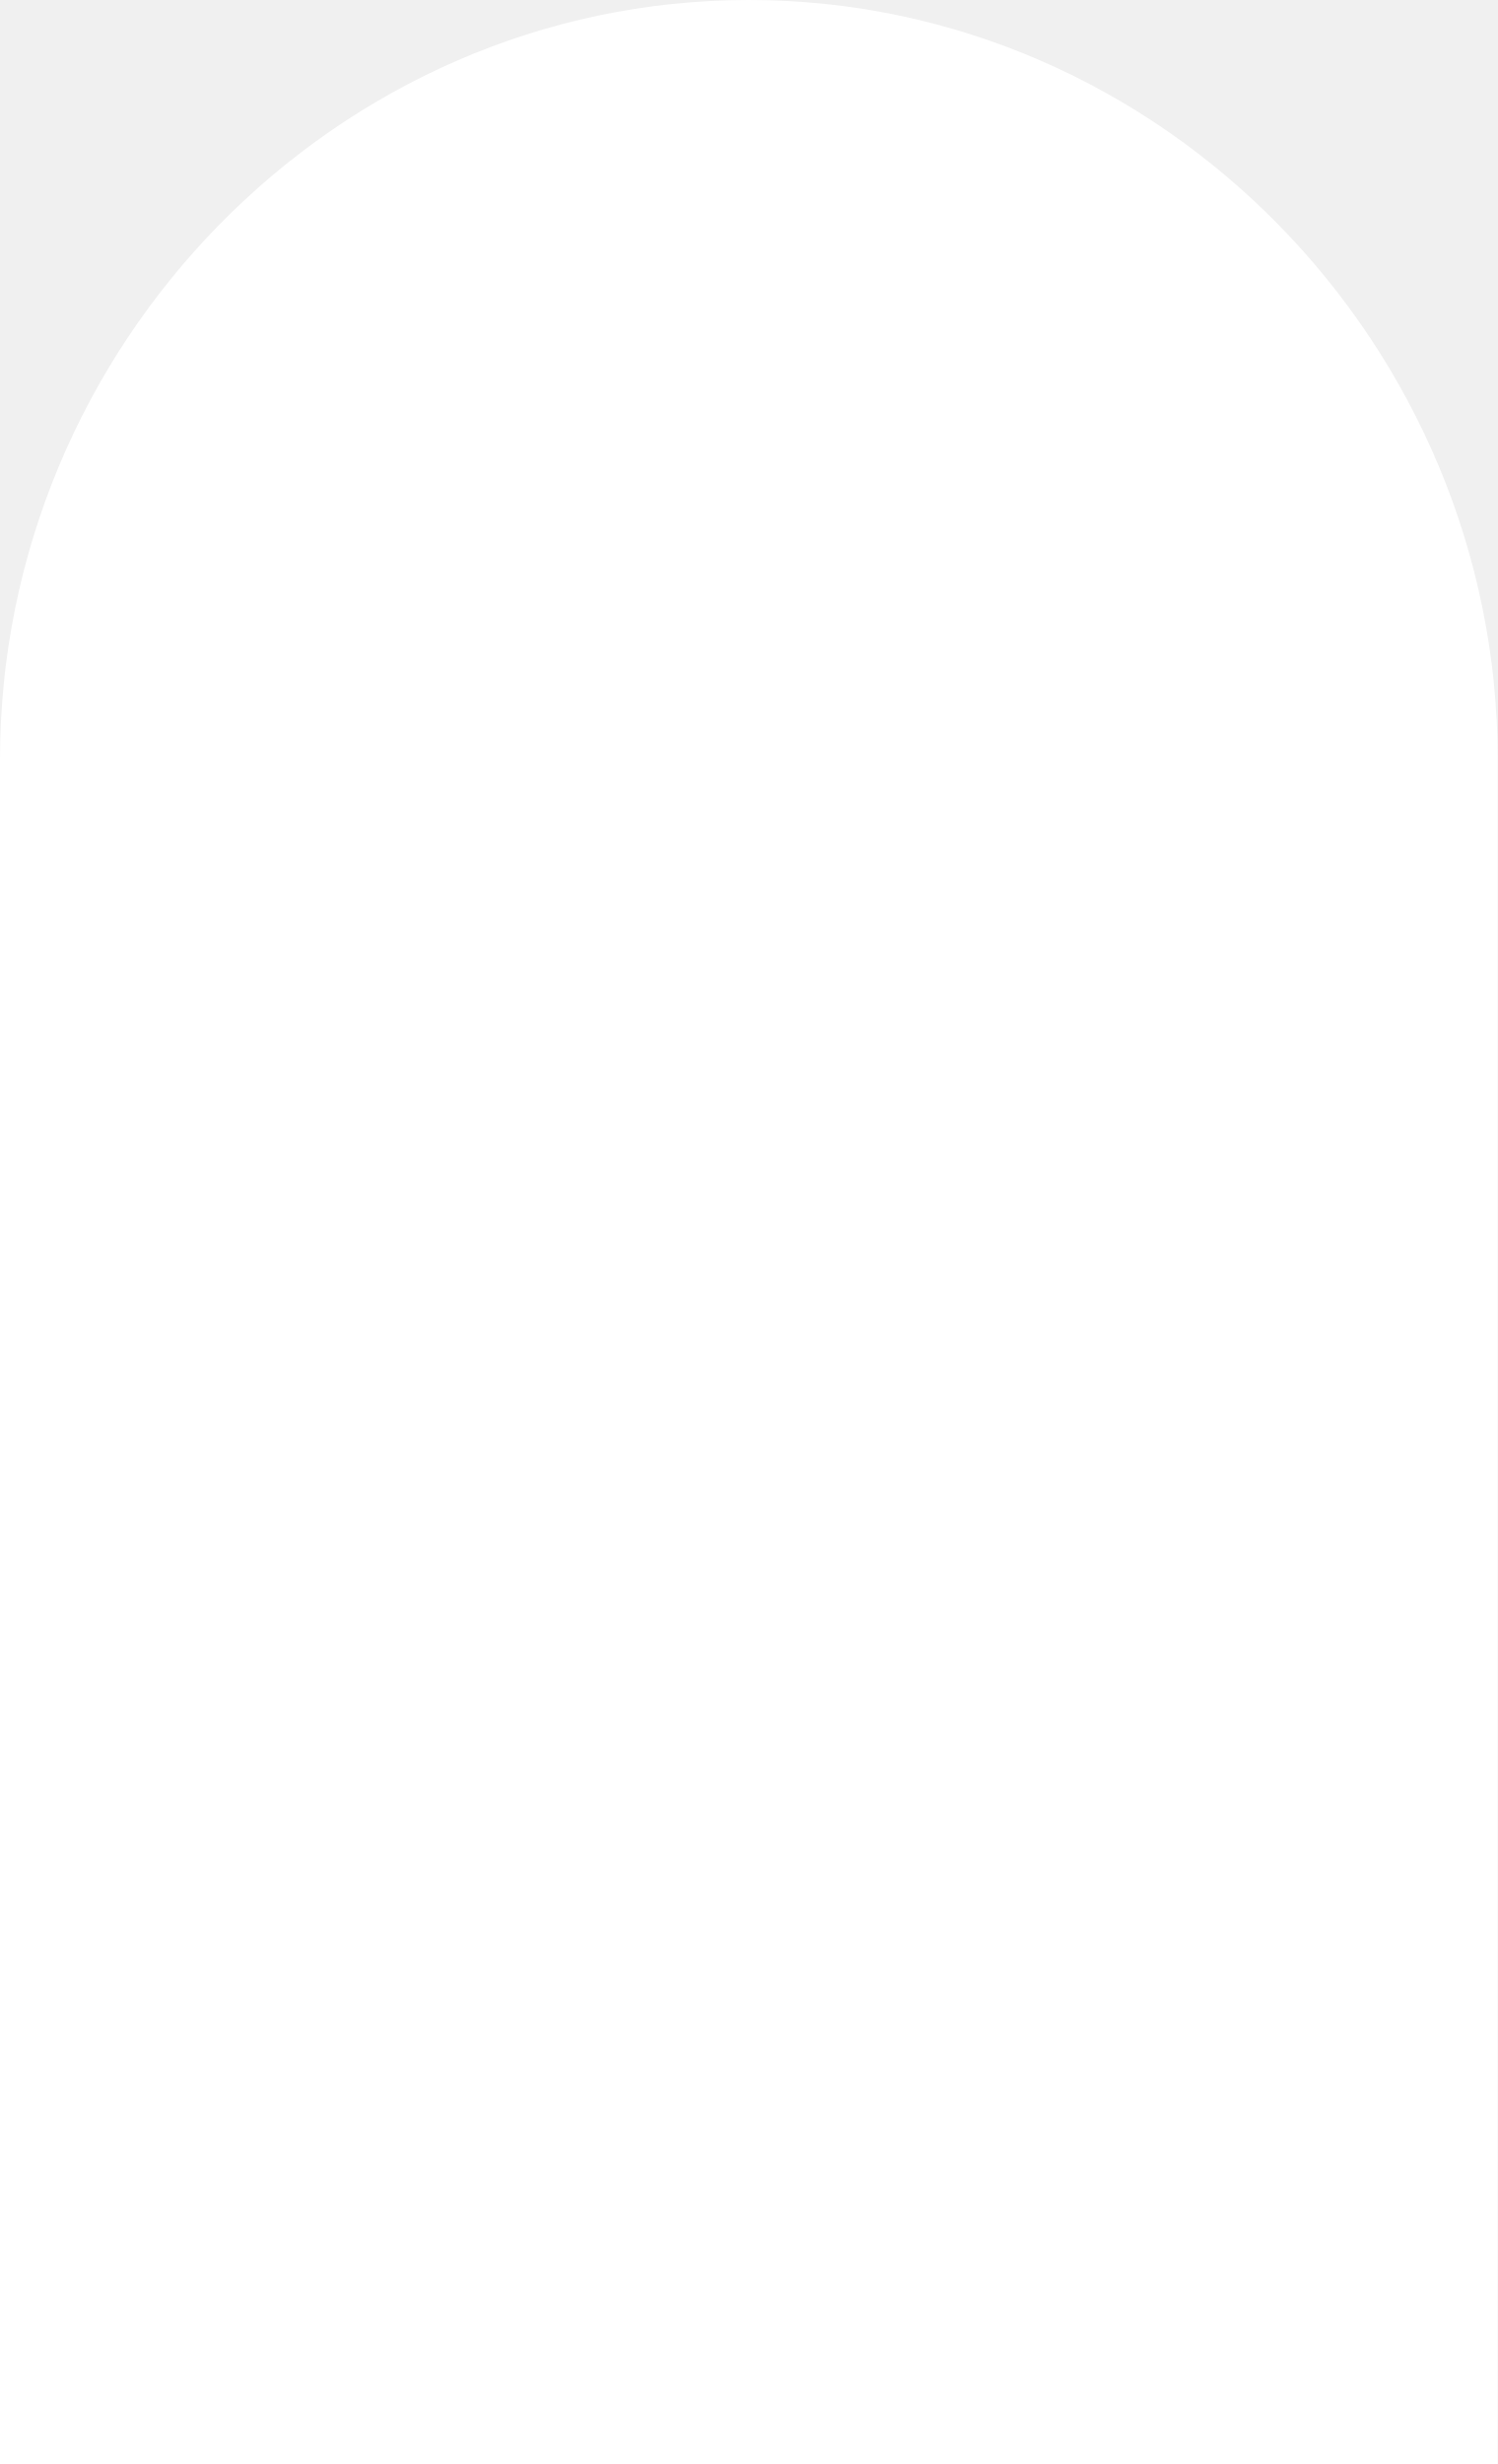
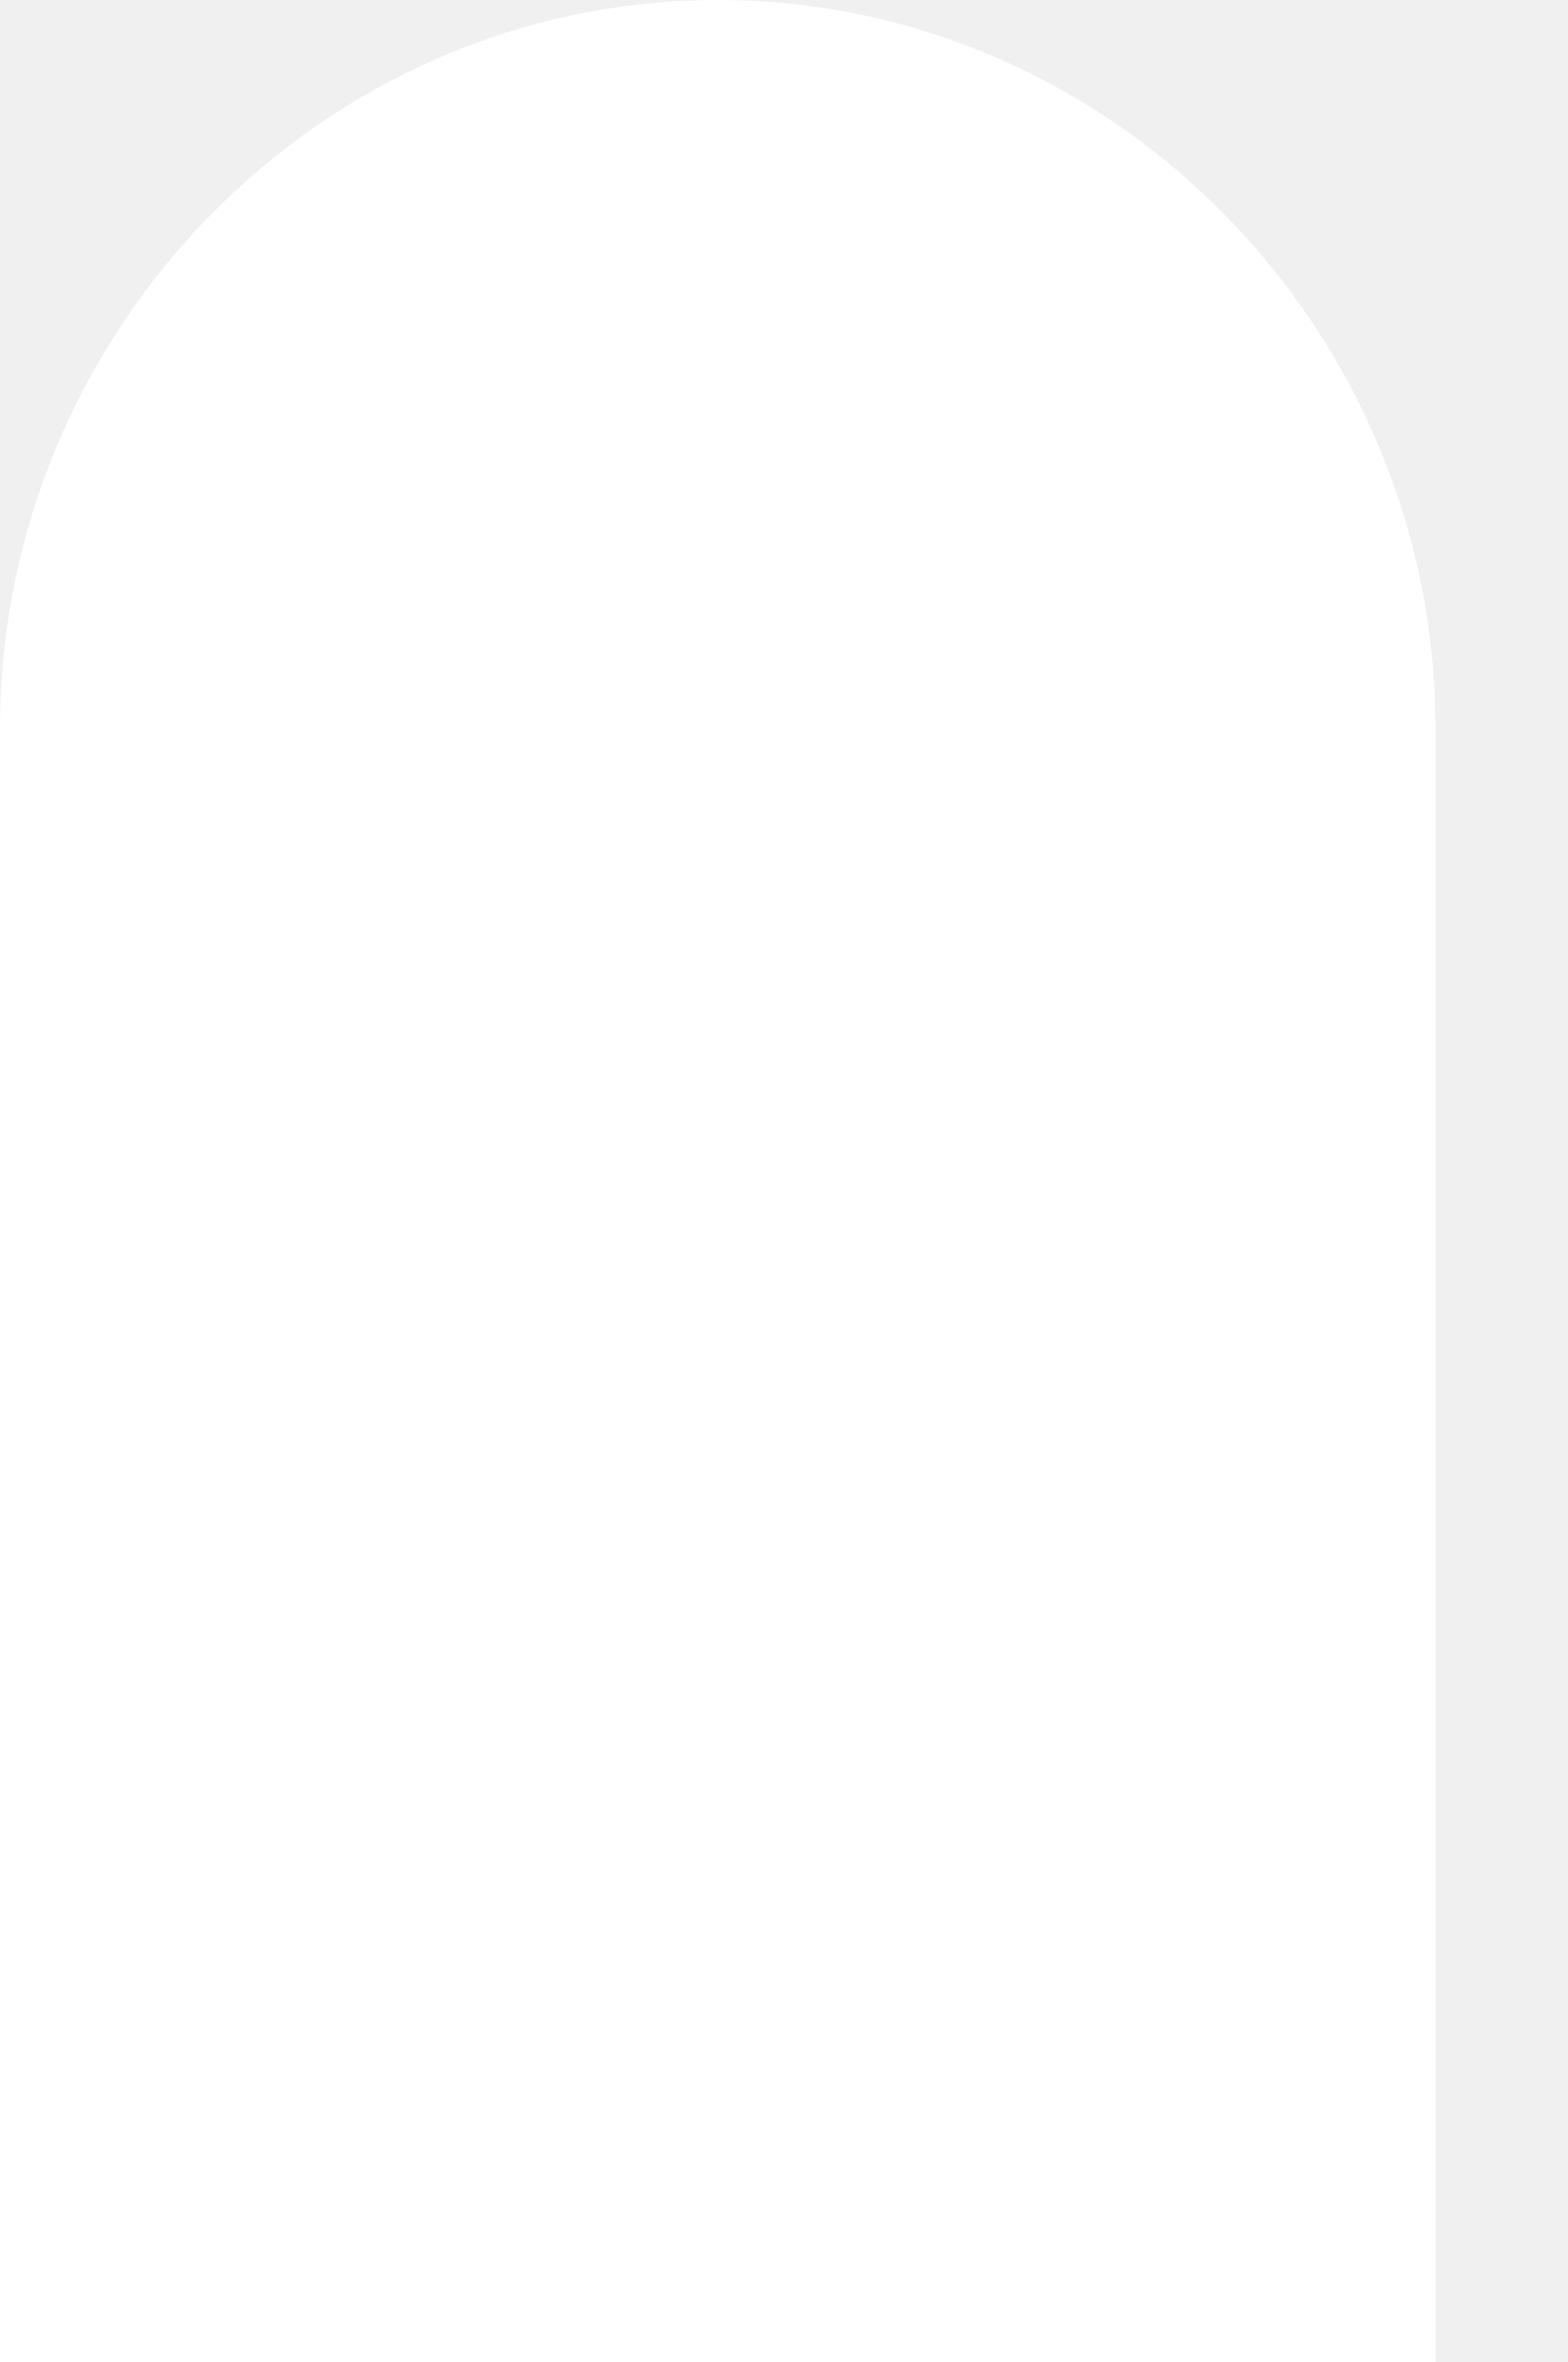
- <svg xmlns="http://www.w3.org/2000/svg" id="Calque_2" viewBox="0 0 1088.5 1790.65">
+ <svg xmlns="http://www.w3.org/2000/svg" id="Calque_2" viewBox="0 0 1188.5 1790.65">
  <defs>
    <style>.cls-1{fill:#fff;}</style>
  </defs>
  <g id="Calque_2-2">
    <g id="Calque_1-2">
      <path class="cls-1" d="m0,551.91C0,251.33,243.67,0,544.25,0s544.25,251.33,544.25,551.91h0v1238.74H0V551.91" />
    </g>
  </g>
</svg>
